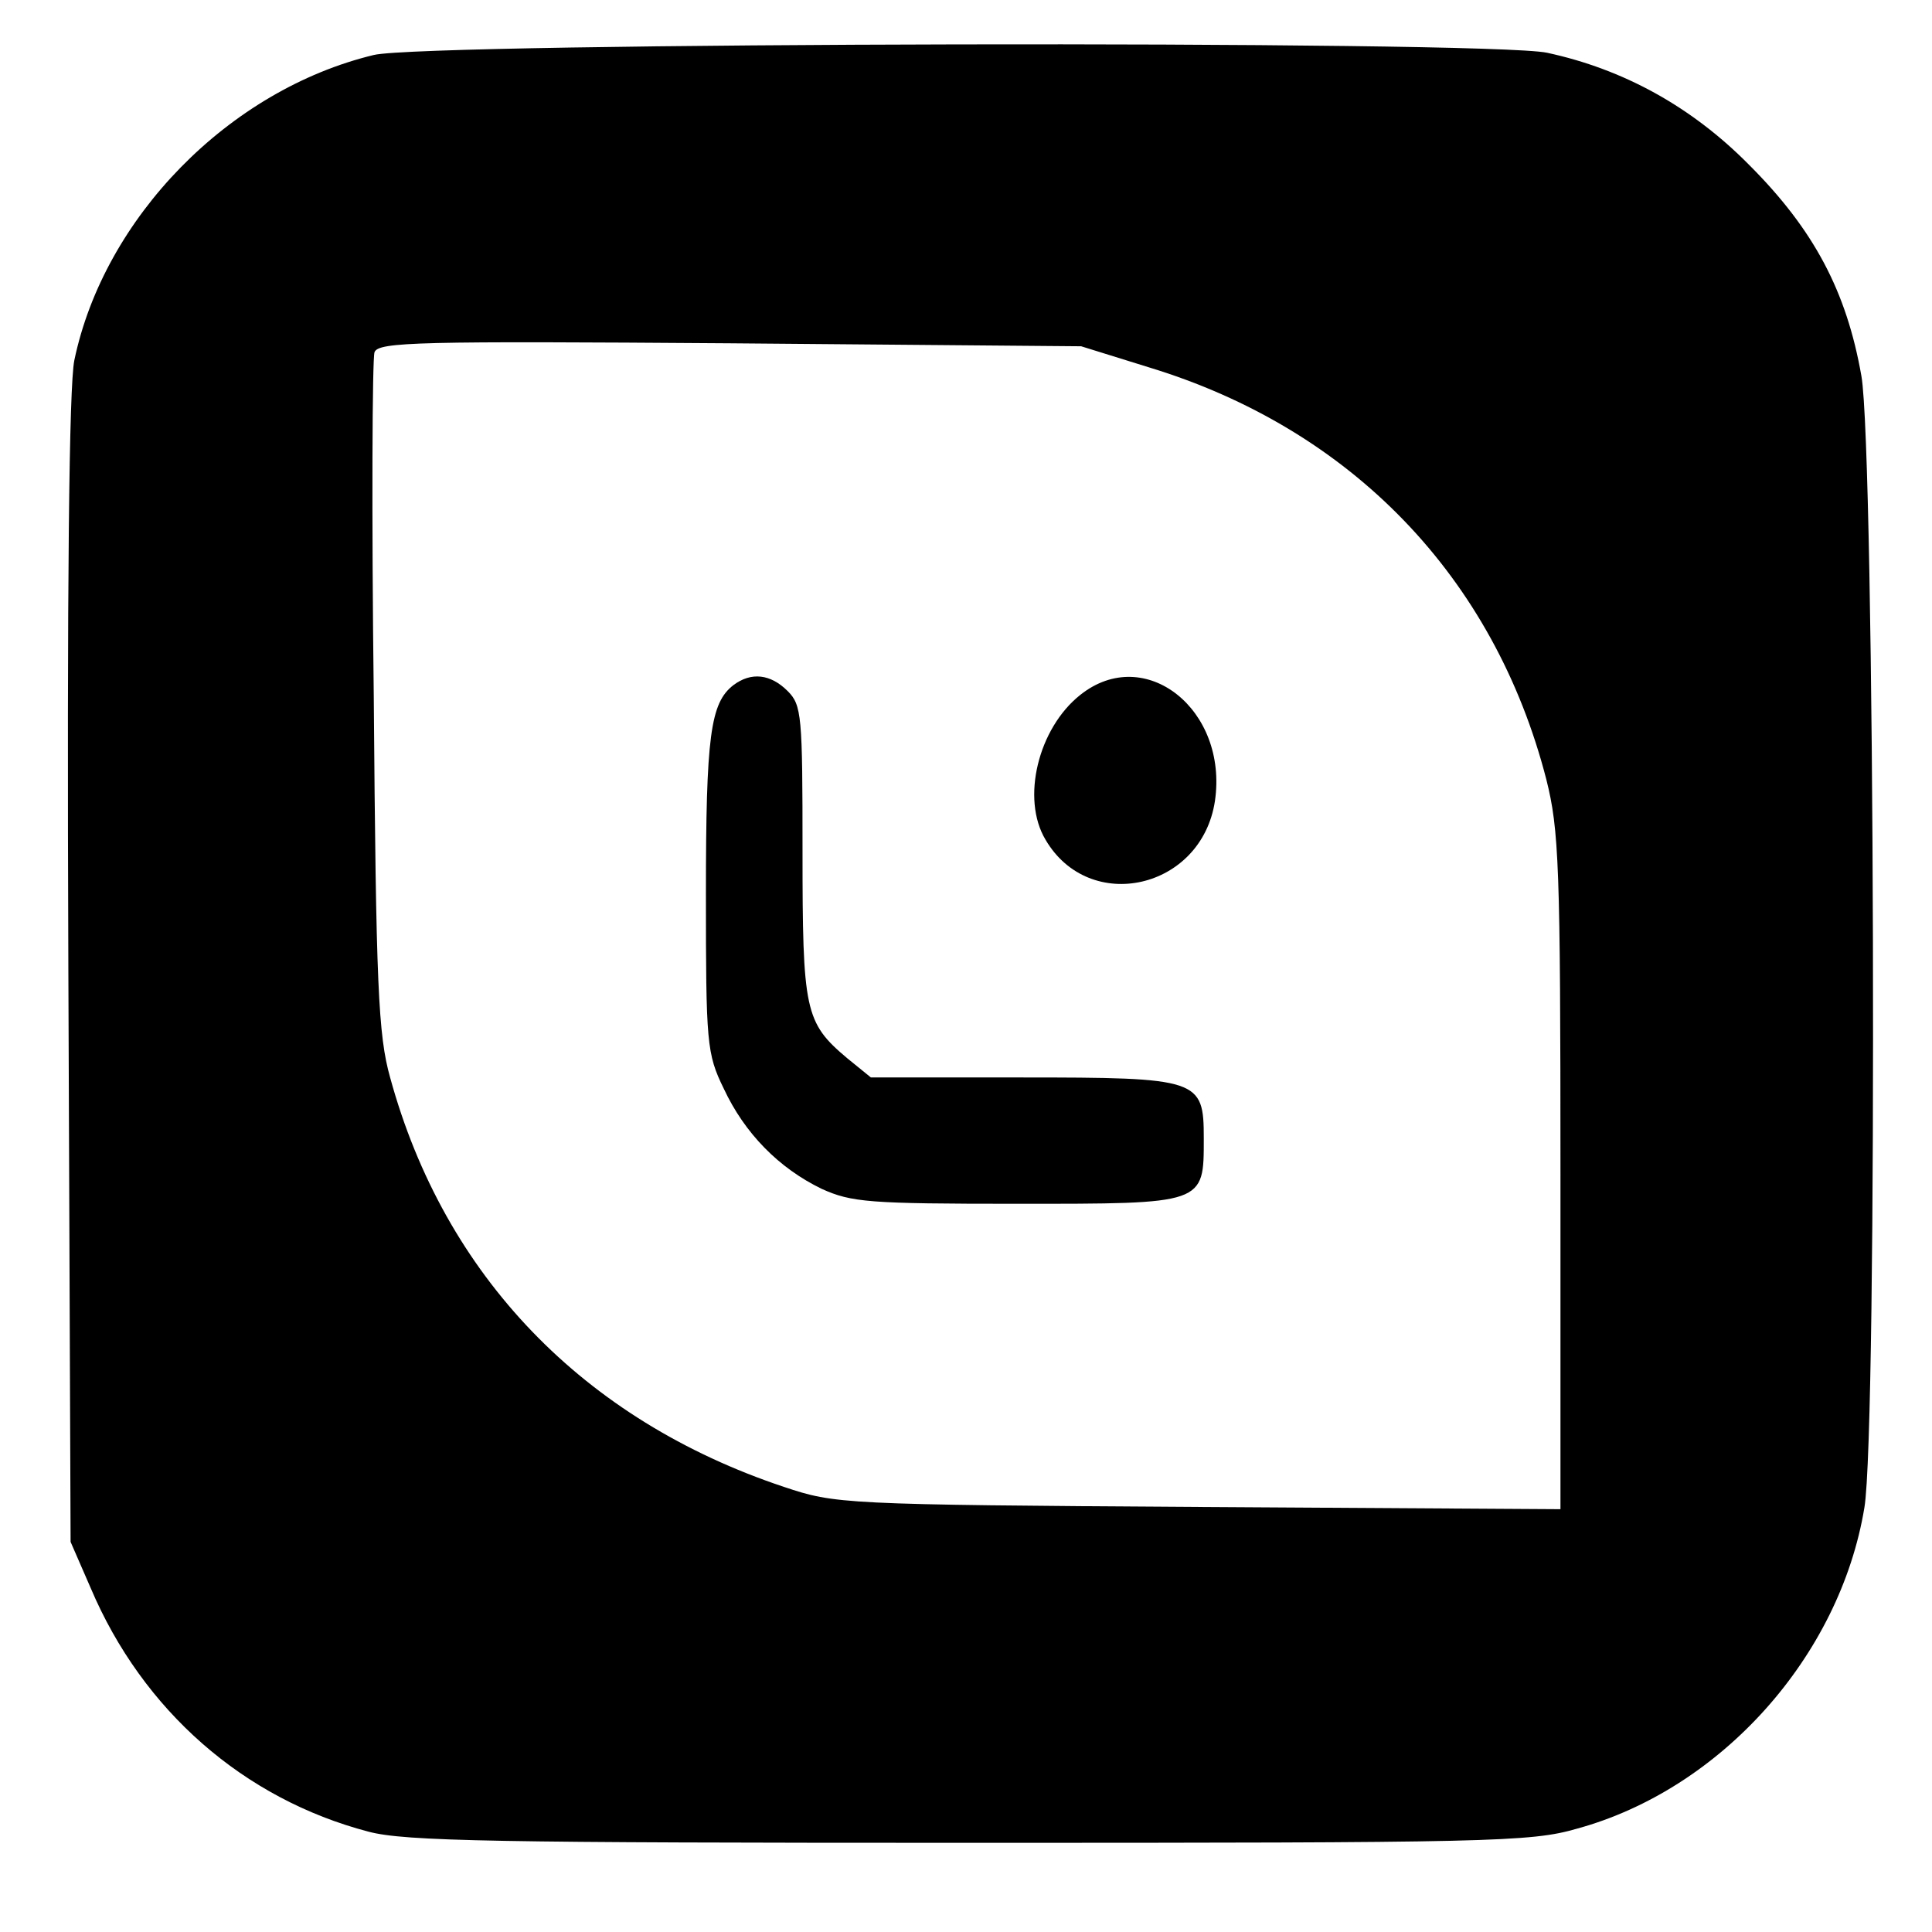
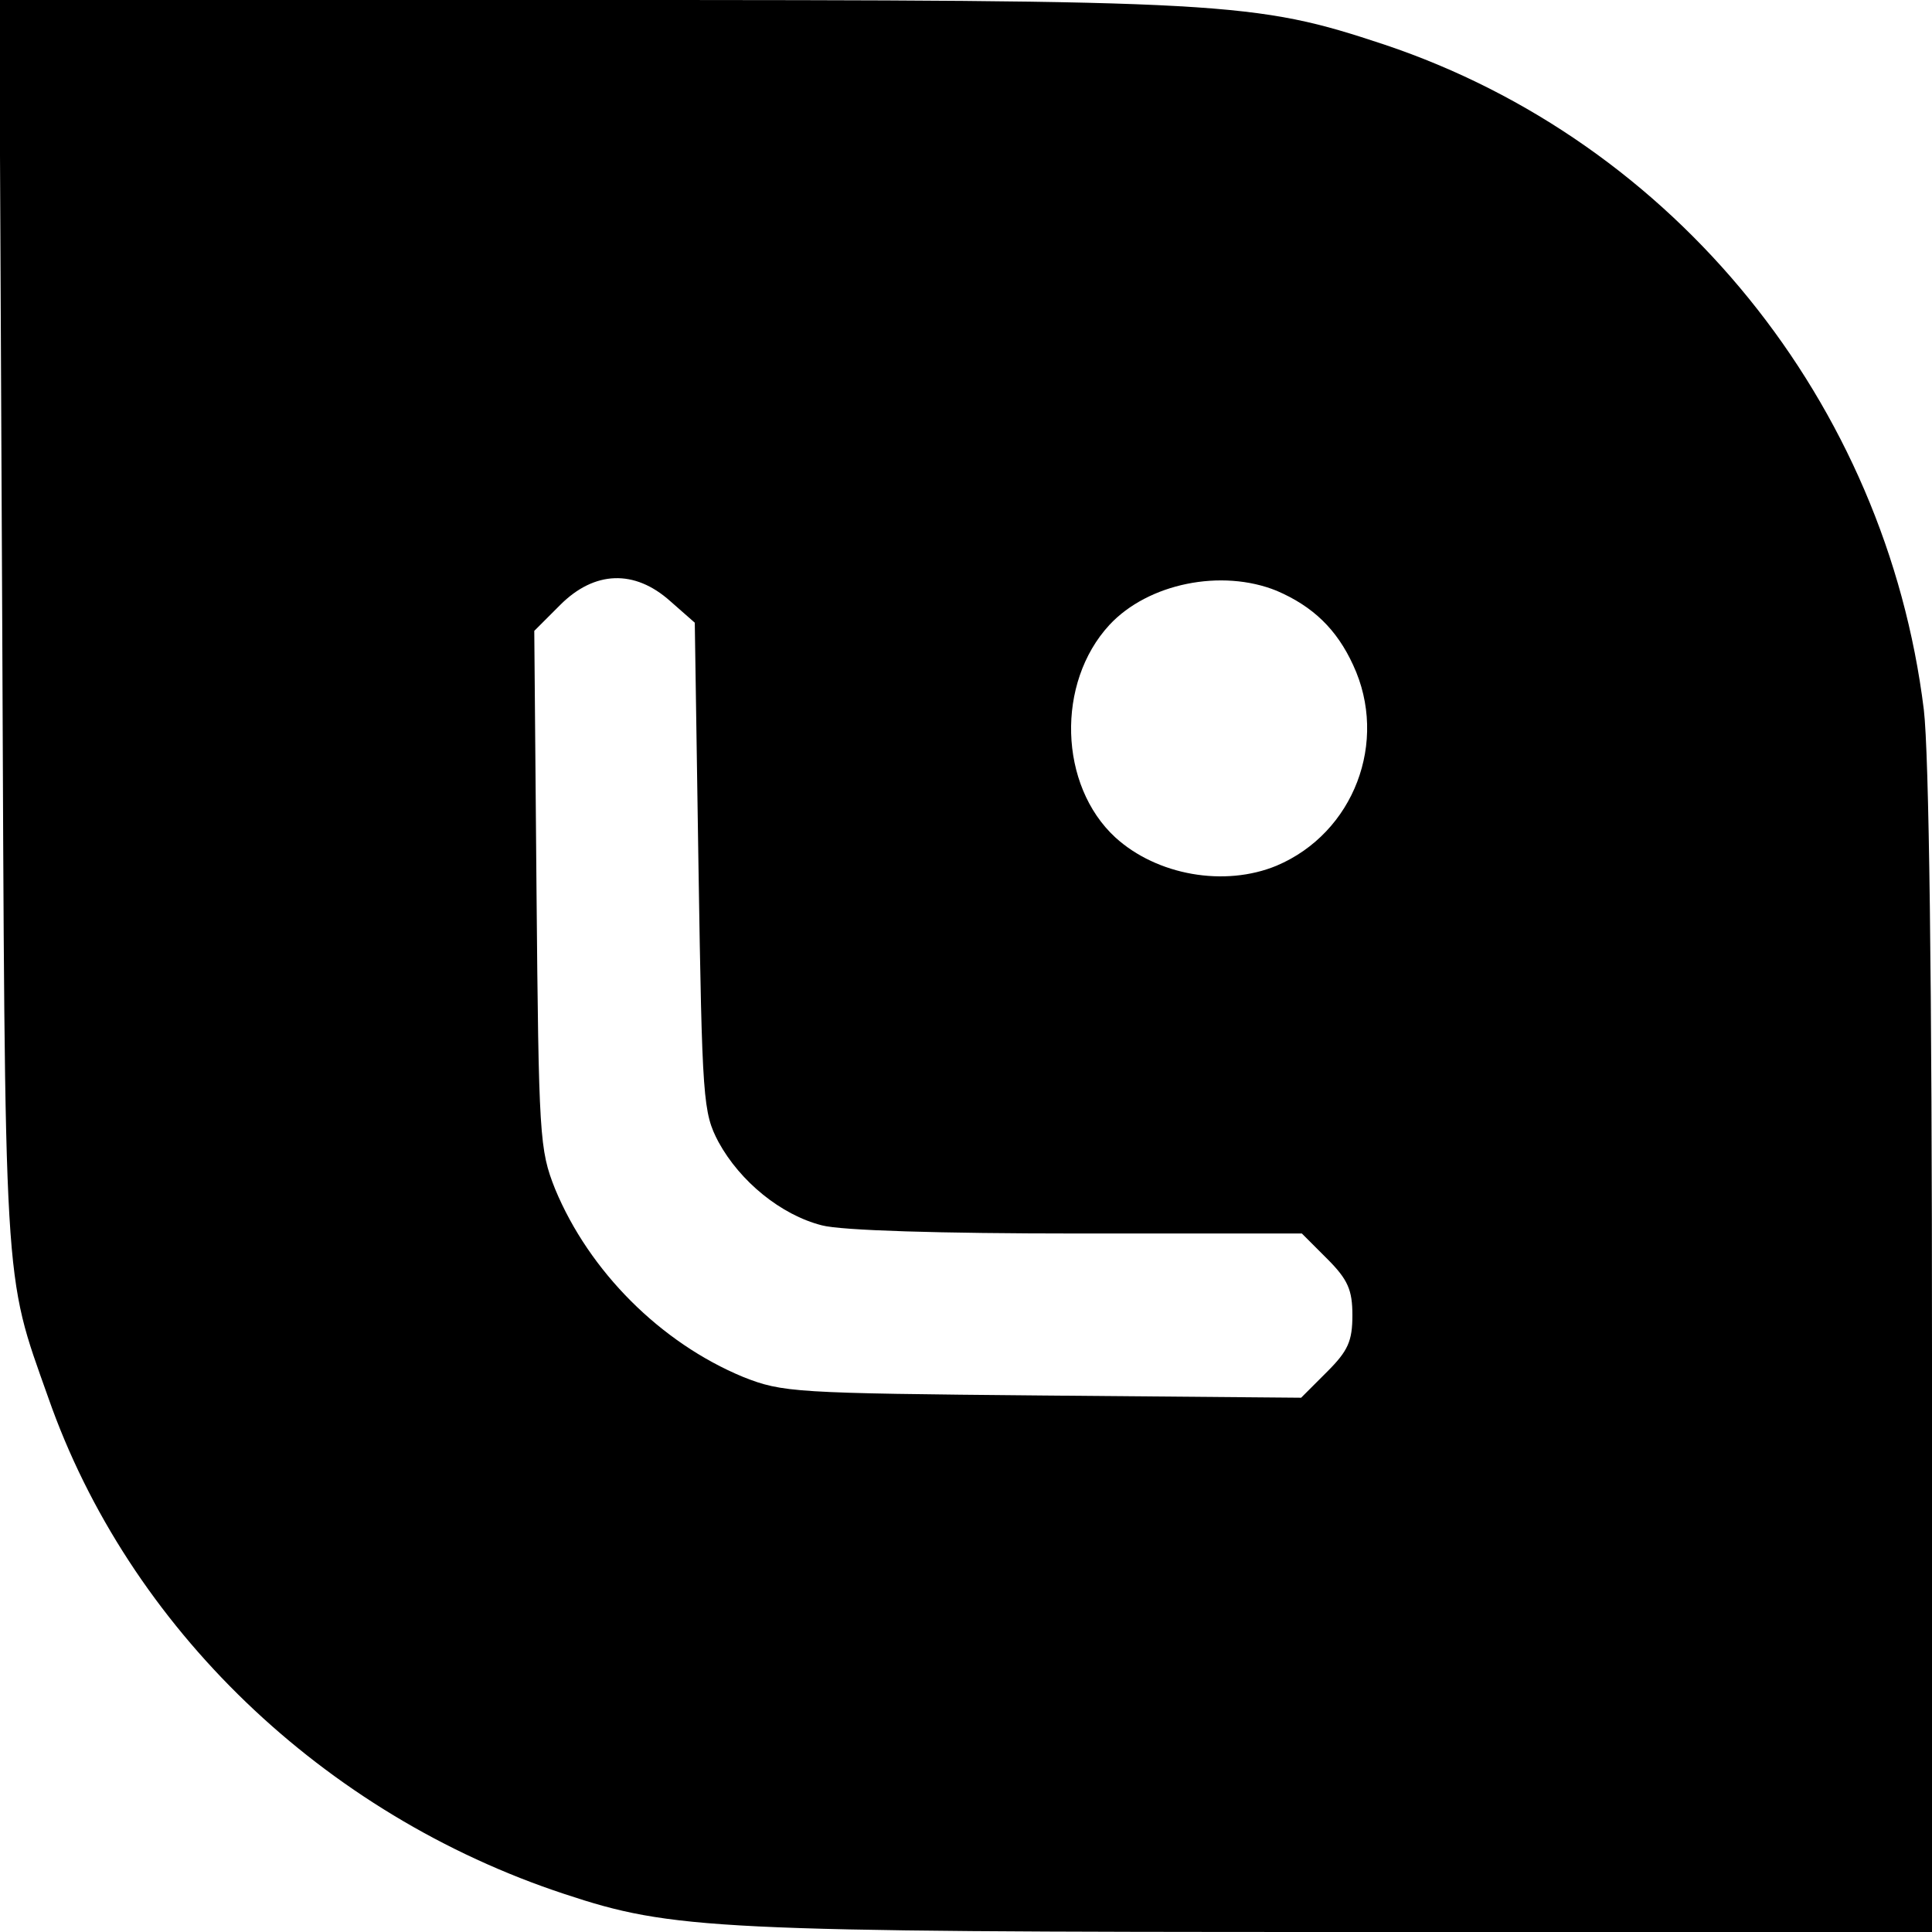
<svg xmlns="http://www.w3.org/2000/svg" version="1.0" width="260pt" height="260pt" viewBox="0 0 260 260" preserveAspectRatio="xMidYMid meet">
  <g transform="translate(0,260) scale(0.1,-0.1)" fill="#000000" stroke="none">
-     <path d="M503 2526 c-195 -47 -363 -219 -403 -411 -7 -35 -10 -298 -8 -821 l3 -769 27 -62 c70 -165 206 -284 374 -328 49 -13 172 -15 809 -15 700 0 755 1 817 19 194 53 354 232 387 432 18 105 14 1422 -4 1523 -20 114 -64 197 -151 284 -78 79 -170 129 -272 151 -80 17 -1509 14 -1579 -3z m1042 -420 c274 -83 466 -283 536 -555 17 -68 19 -115 19 -528 l0 -454 -487 3 c-481 3 -489 4 -558 27 -270 90 -457 284 -530 551 -16 57 -19 123 -22 513 -3 246 -2 455 1 463 5 14 61 15 479 12 l472 -4 90 -28z" />
-     <path d="M987 1678 c-31 -24 -37 -68 -37 -281 0 -201 1 -215 24 -262 28 -60 74 -107 132 -135 40 -18 63 -20 262 -20 254 0 252 -1 252 88 0 80 -6 82 -246 82 l-202 0 -32 26 c-57 48 -60 64 -60 279 0 182 -1 196 -20 215 -23 23 -49 26 -73 8z" />
-     <path d="M1454 1665 c-57 -45 -80 -140 -47 -195 59 -101 210 -67 228 52 18 123 -94 212 -181 143z" />
+     <path d="M3 1763 c4 -911 1 -872 62 -1044 108 -309 370 -561 695 -668 145 -48 201 -51 1048 -51 l792 0 0 778 c0 505 -4 808 -11 867 -51 413 -335 764 -726 895 -175 58 -209 60 -1076 60 l-788 0 4 -837z m899 28 l33 -29 5 -329 c5 -315 6 -330 27 -370 29 -53 84 -98 139 -112 26 -7 160 -11 344 -11 l302 0 34 -34 c28 -28 34 -42 34 -76 0 -35 -6 -48 -34 -76 l-35 -35 -348 3 c-334 3 -350 4 -403 25 -111 46 -207 142 -253 253 -21 53 -22 69 -25 403 l-3 348 35 35 c46 46 100 48 148 5z m816 14 c49 -21 81 -52 103 -100 48 -103 1 -226 -103 -270 -70 -29 -161 -13 -217 38 -76 70 -80 208 -8 286 52 56 151 76 225 46z" />
  </g>
</svg>
